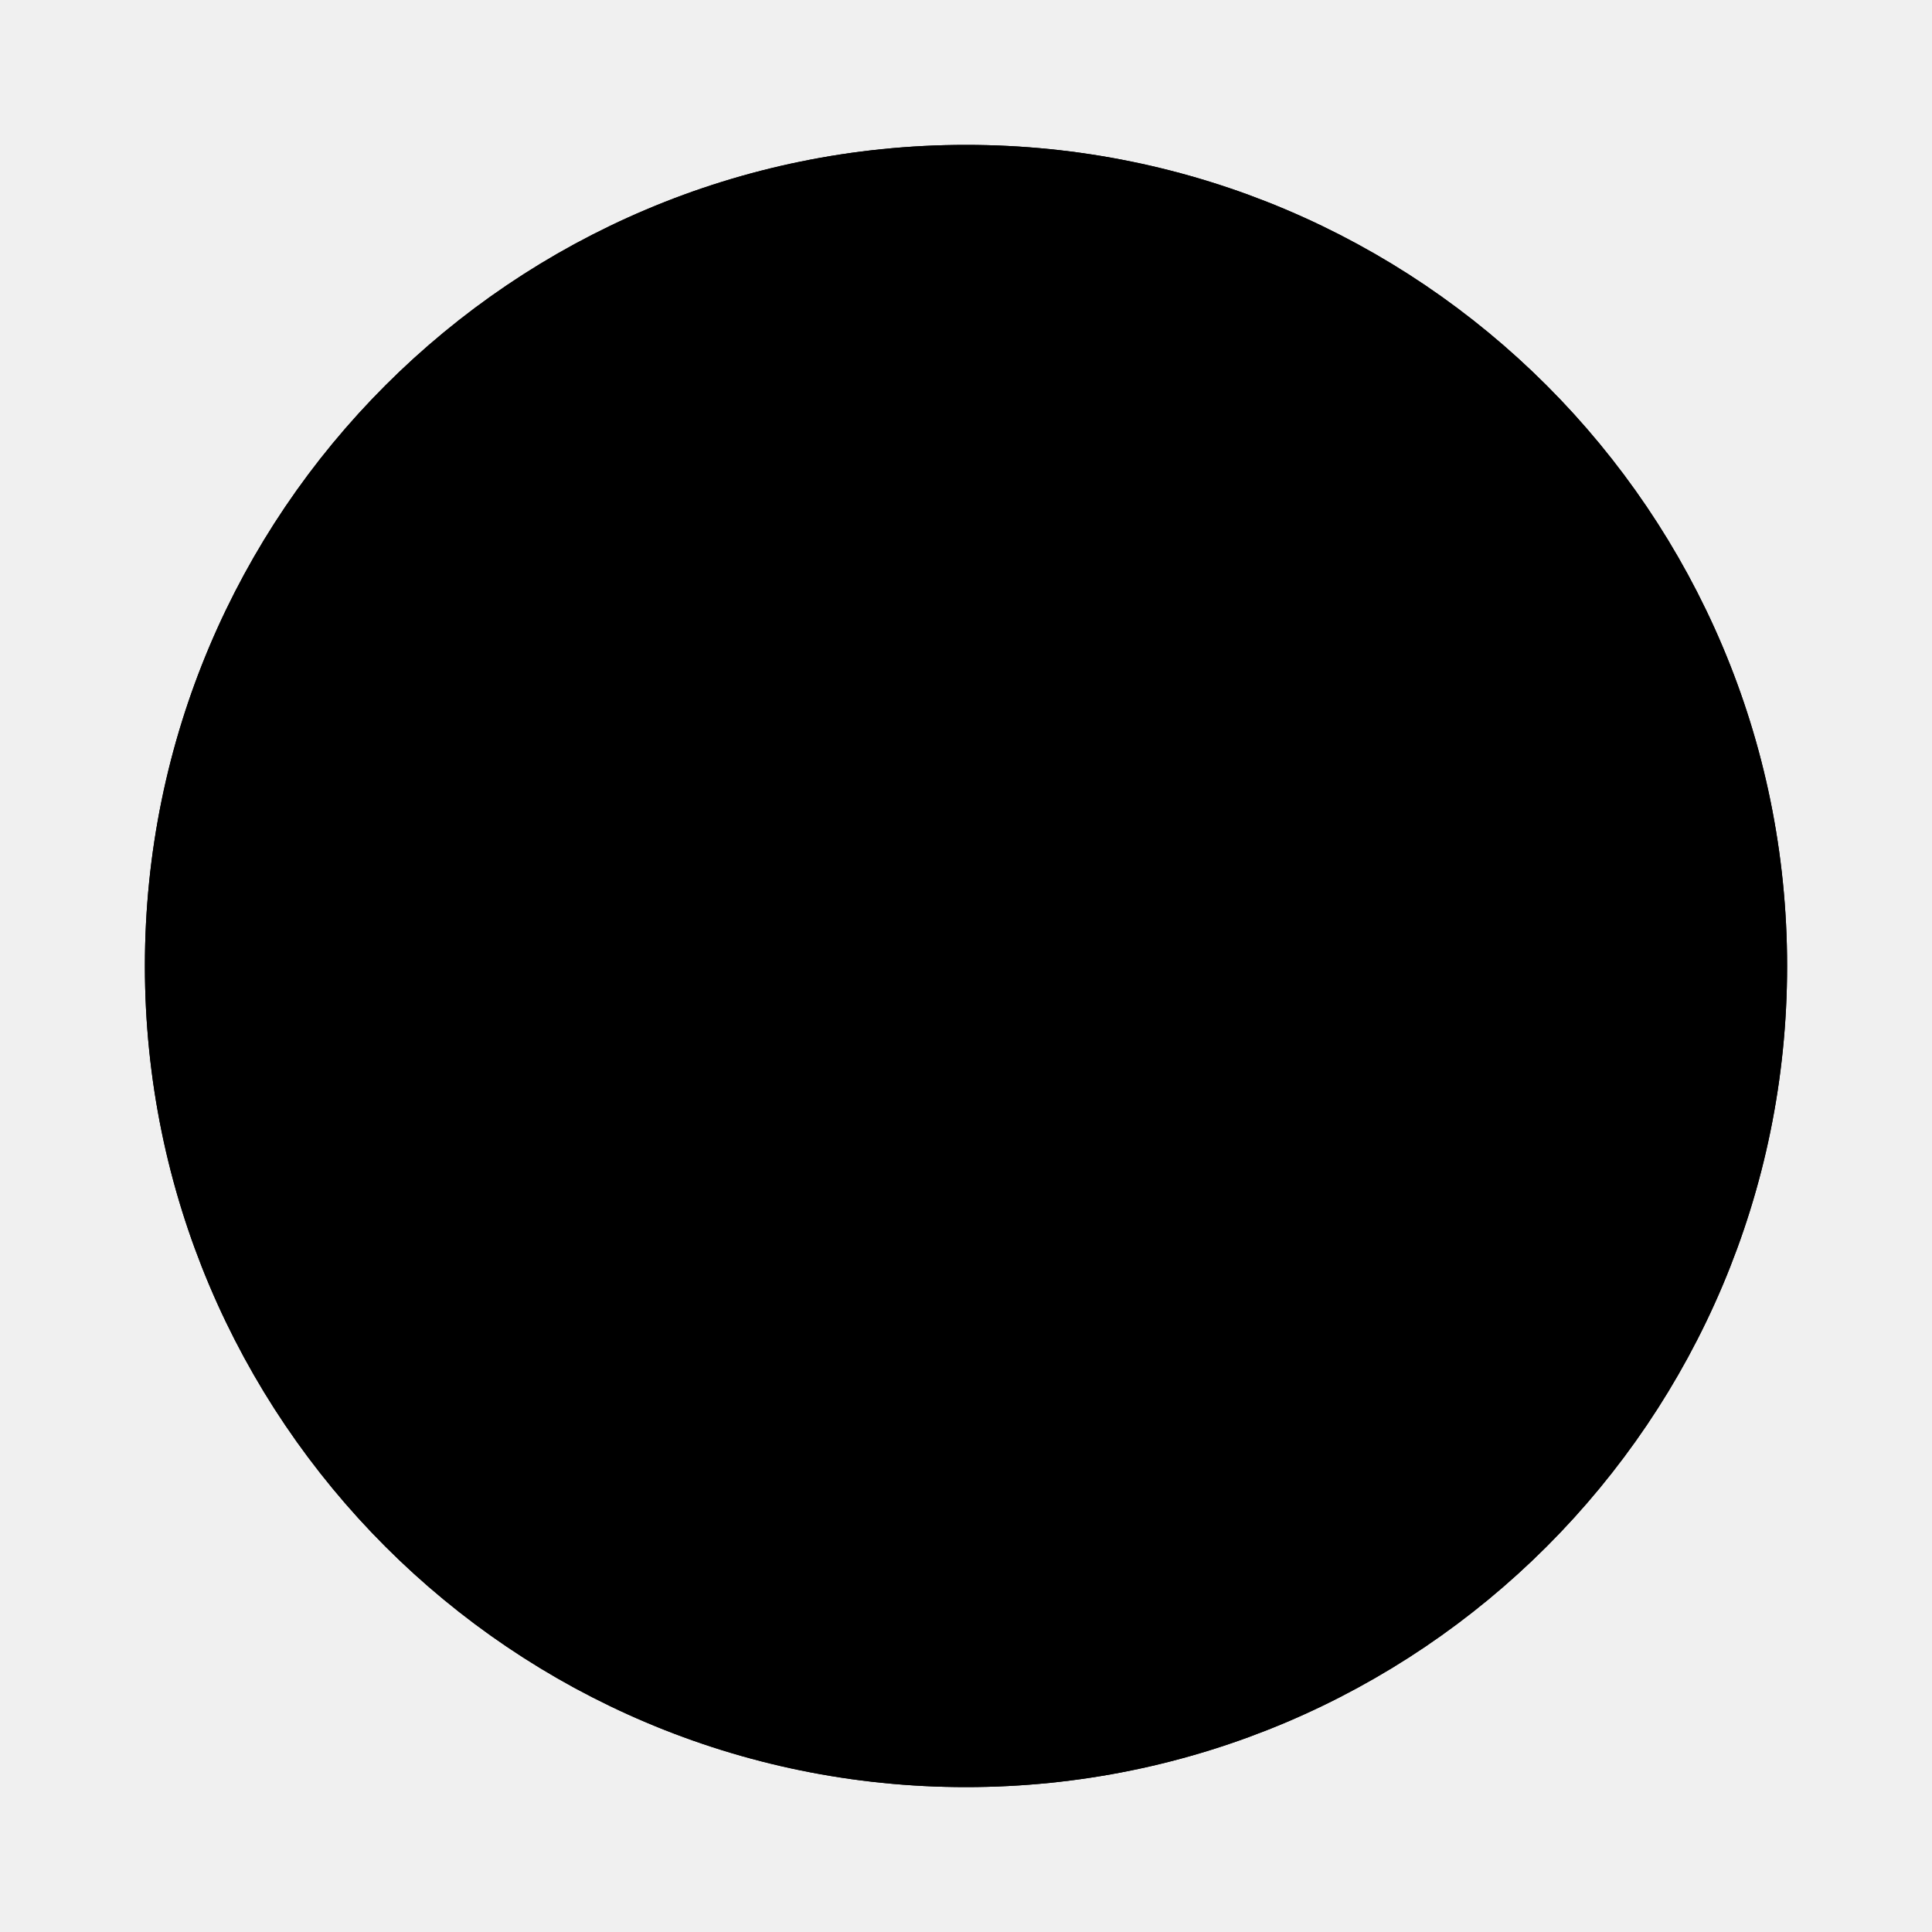
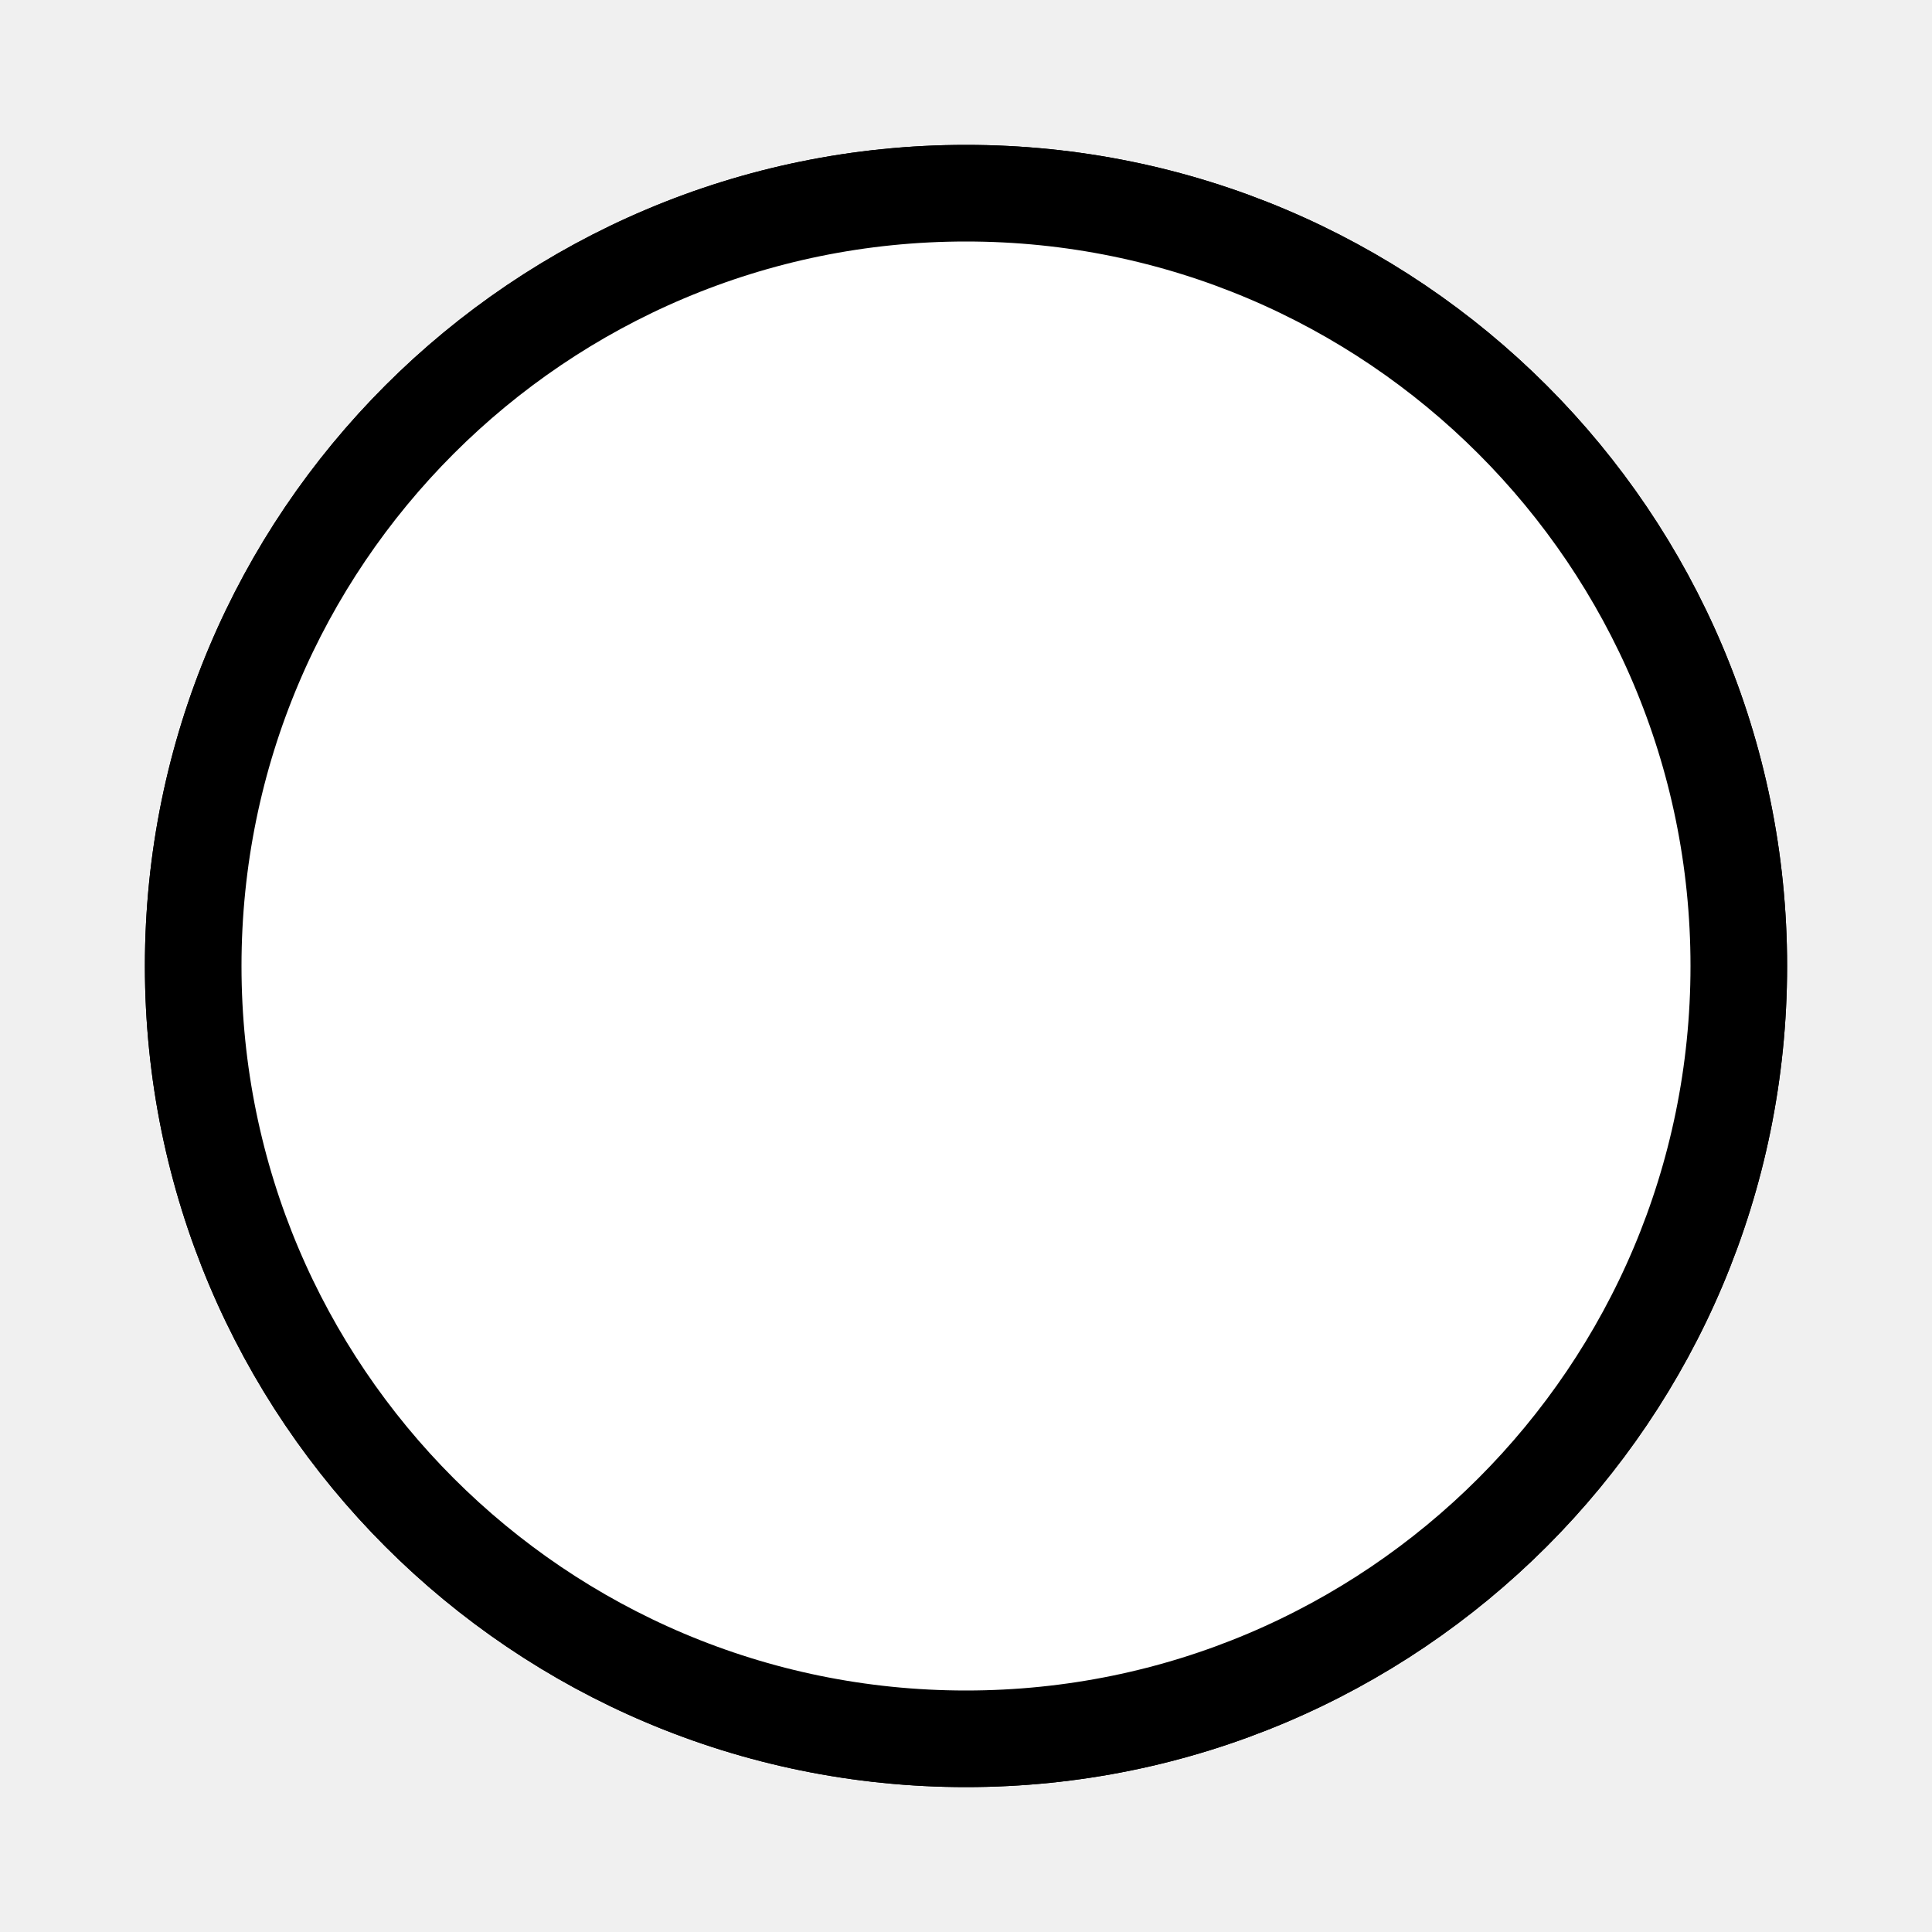
<svg xmlns="http://www.w3.org/2000/svg" viewBox="0 0 100 100">
  <style>
        @keyframes blinker {
            0% {
                opacity: 100
            }

            50% {
                opacity: 0
            }
        }
    </style>
  <circle cx="50" cy="50" r="40" stroke="#000" stroke-width="5" />
-   <circle cx="50" cy="50" r="40" style="animation:blinker 0.3s infinite ease-in-out" fill="##ffffff" stroke="#000" stroke-width="5" />
+   <circle cx="50" cy="50" r="40" style="animation:blinker 0.3s infinite ease-in-out" fill="#ffffff" stroke="#000" stroke-width="5" />
</svg>
